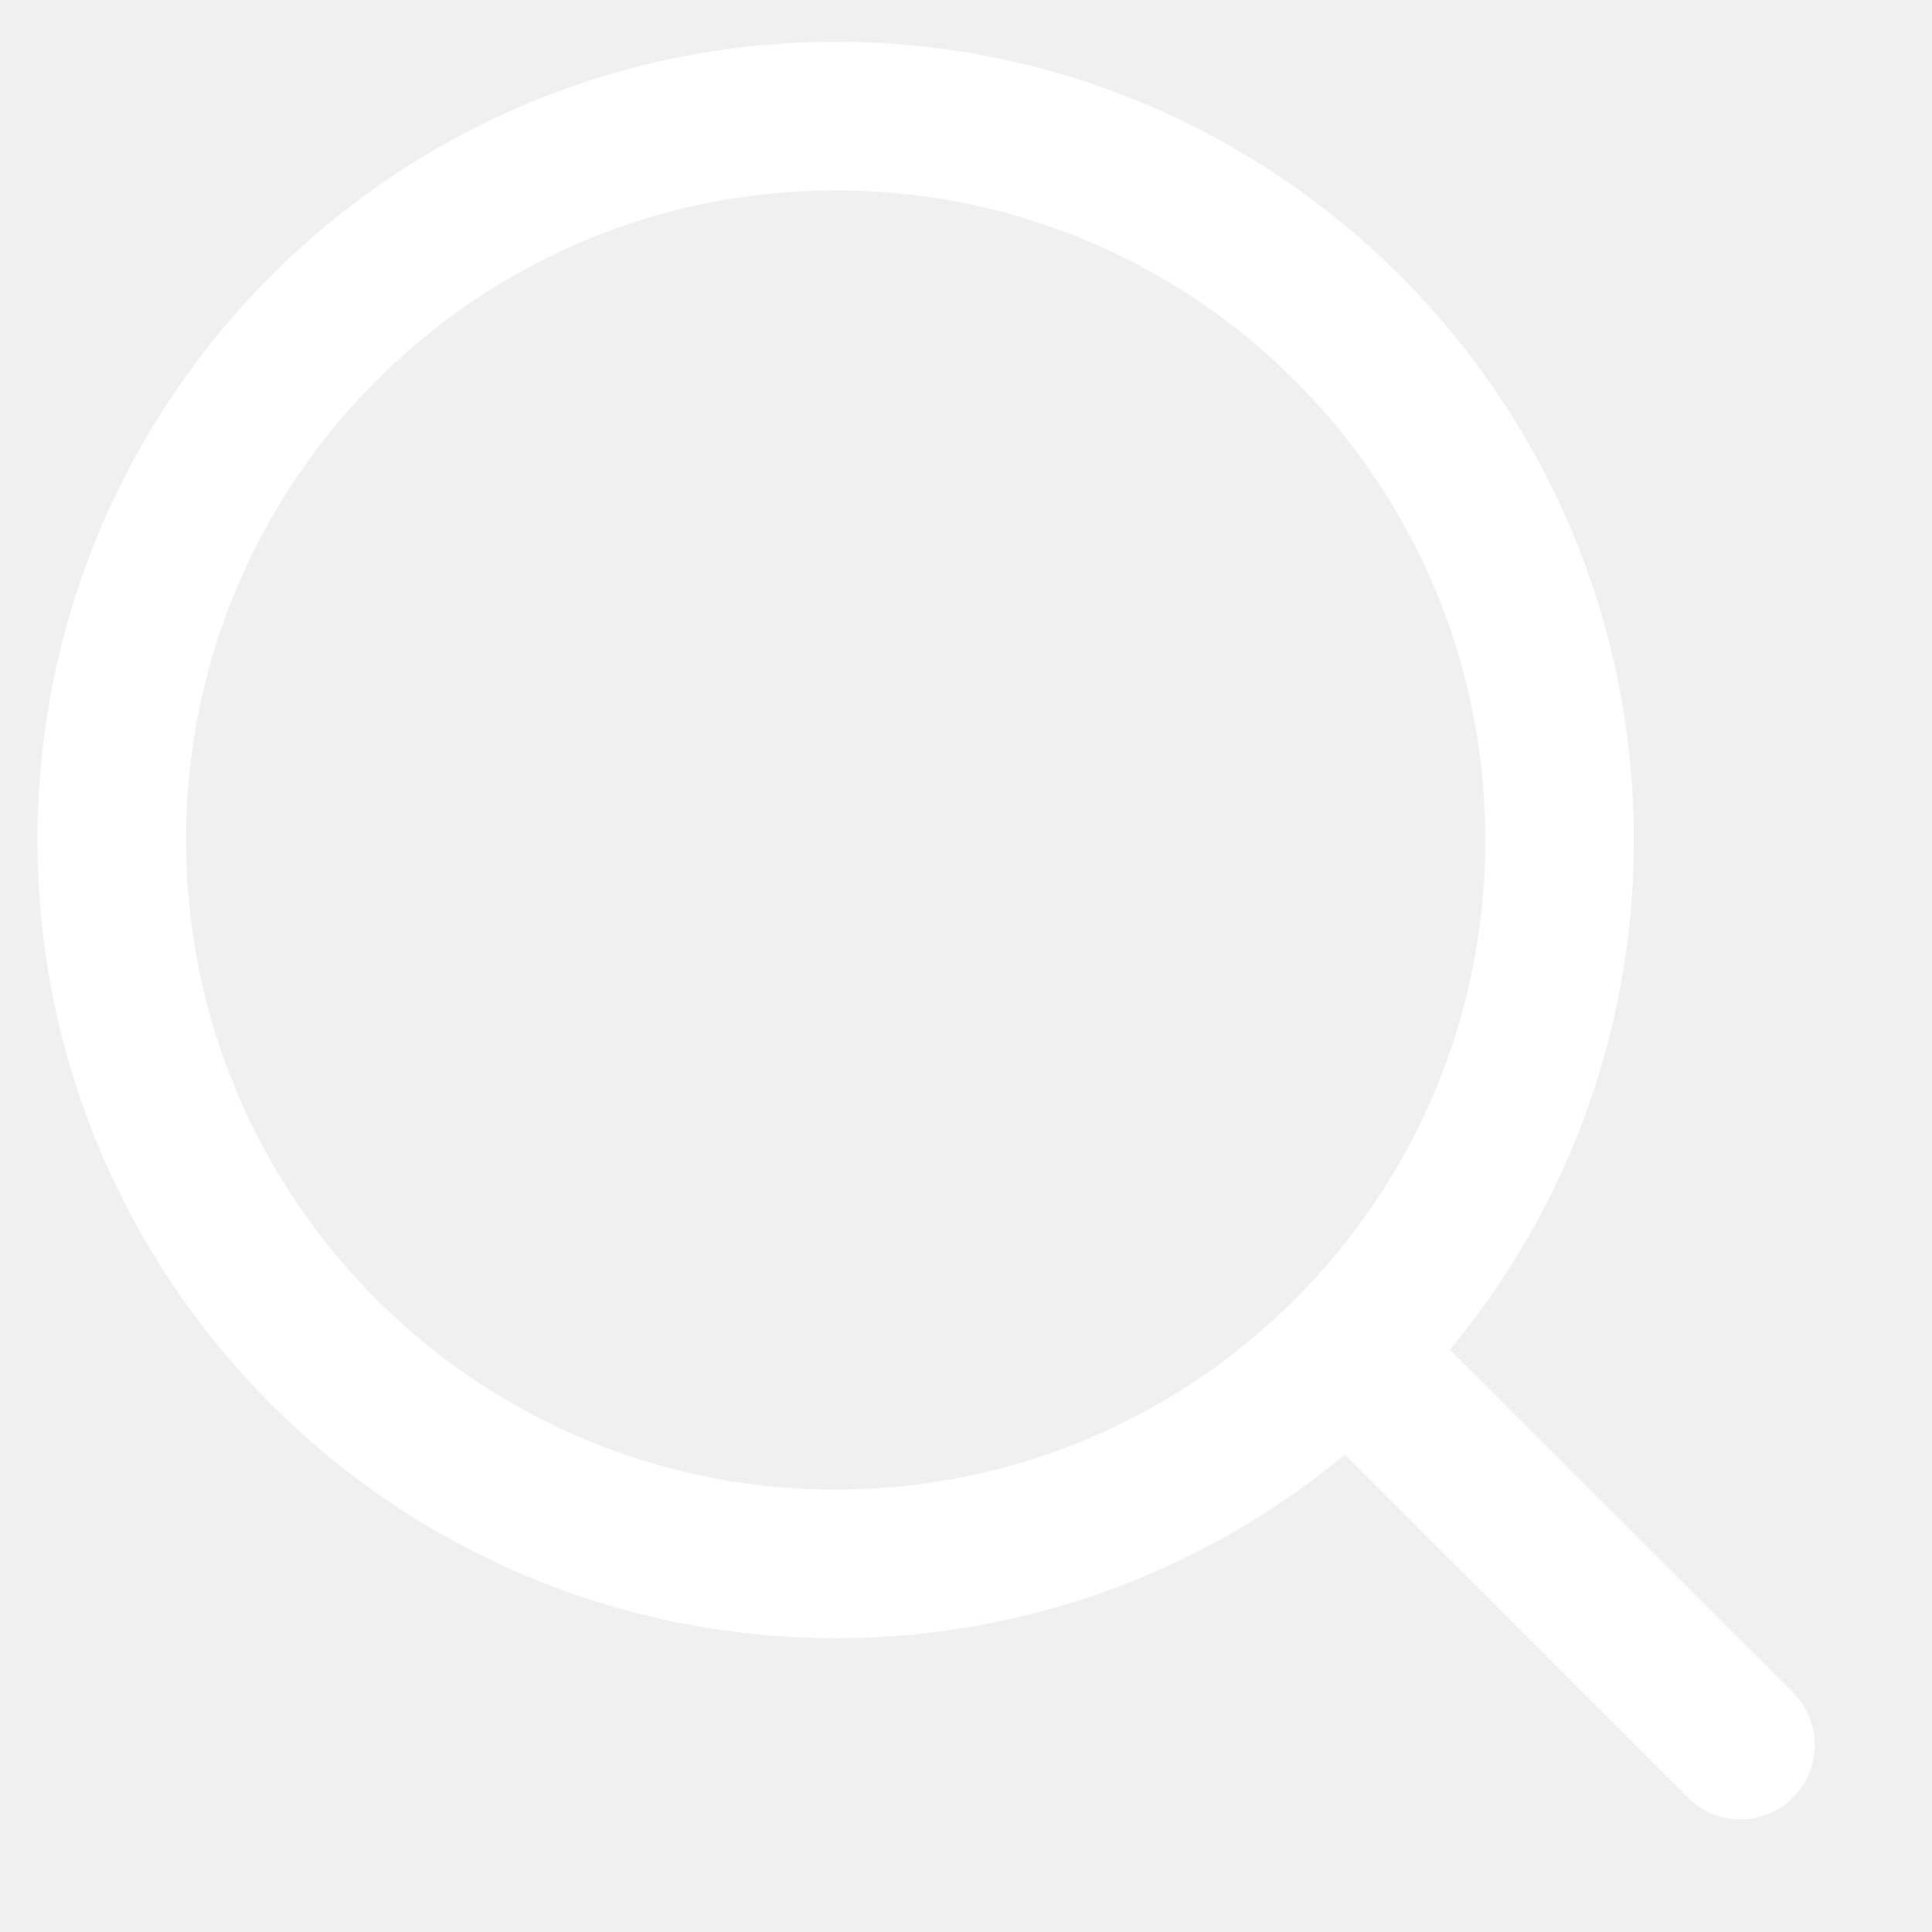
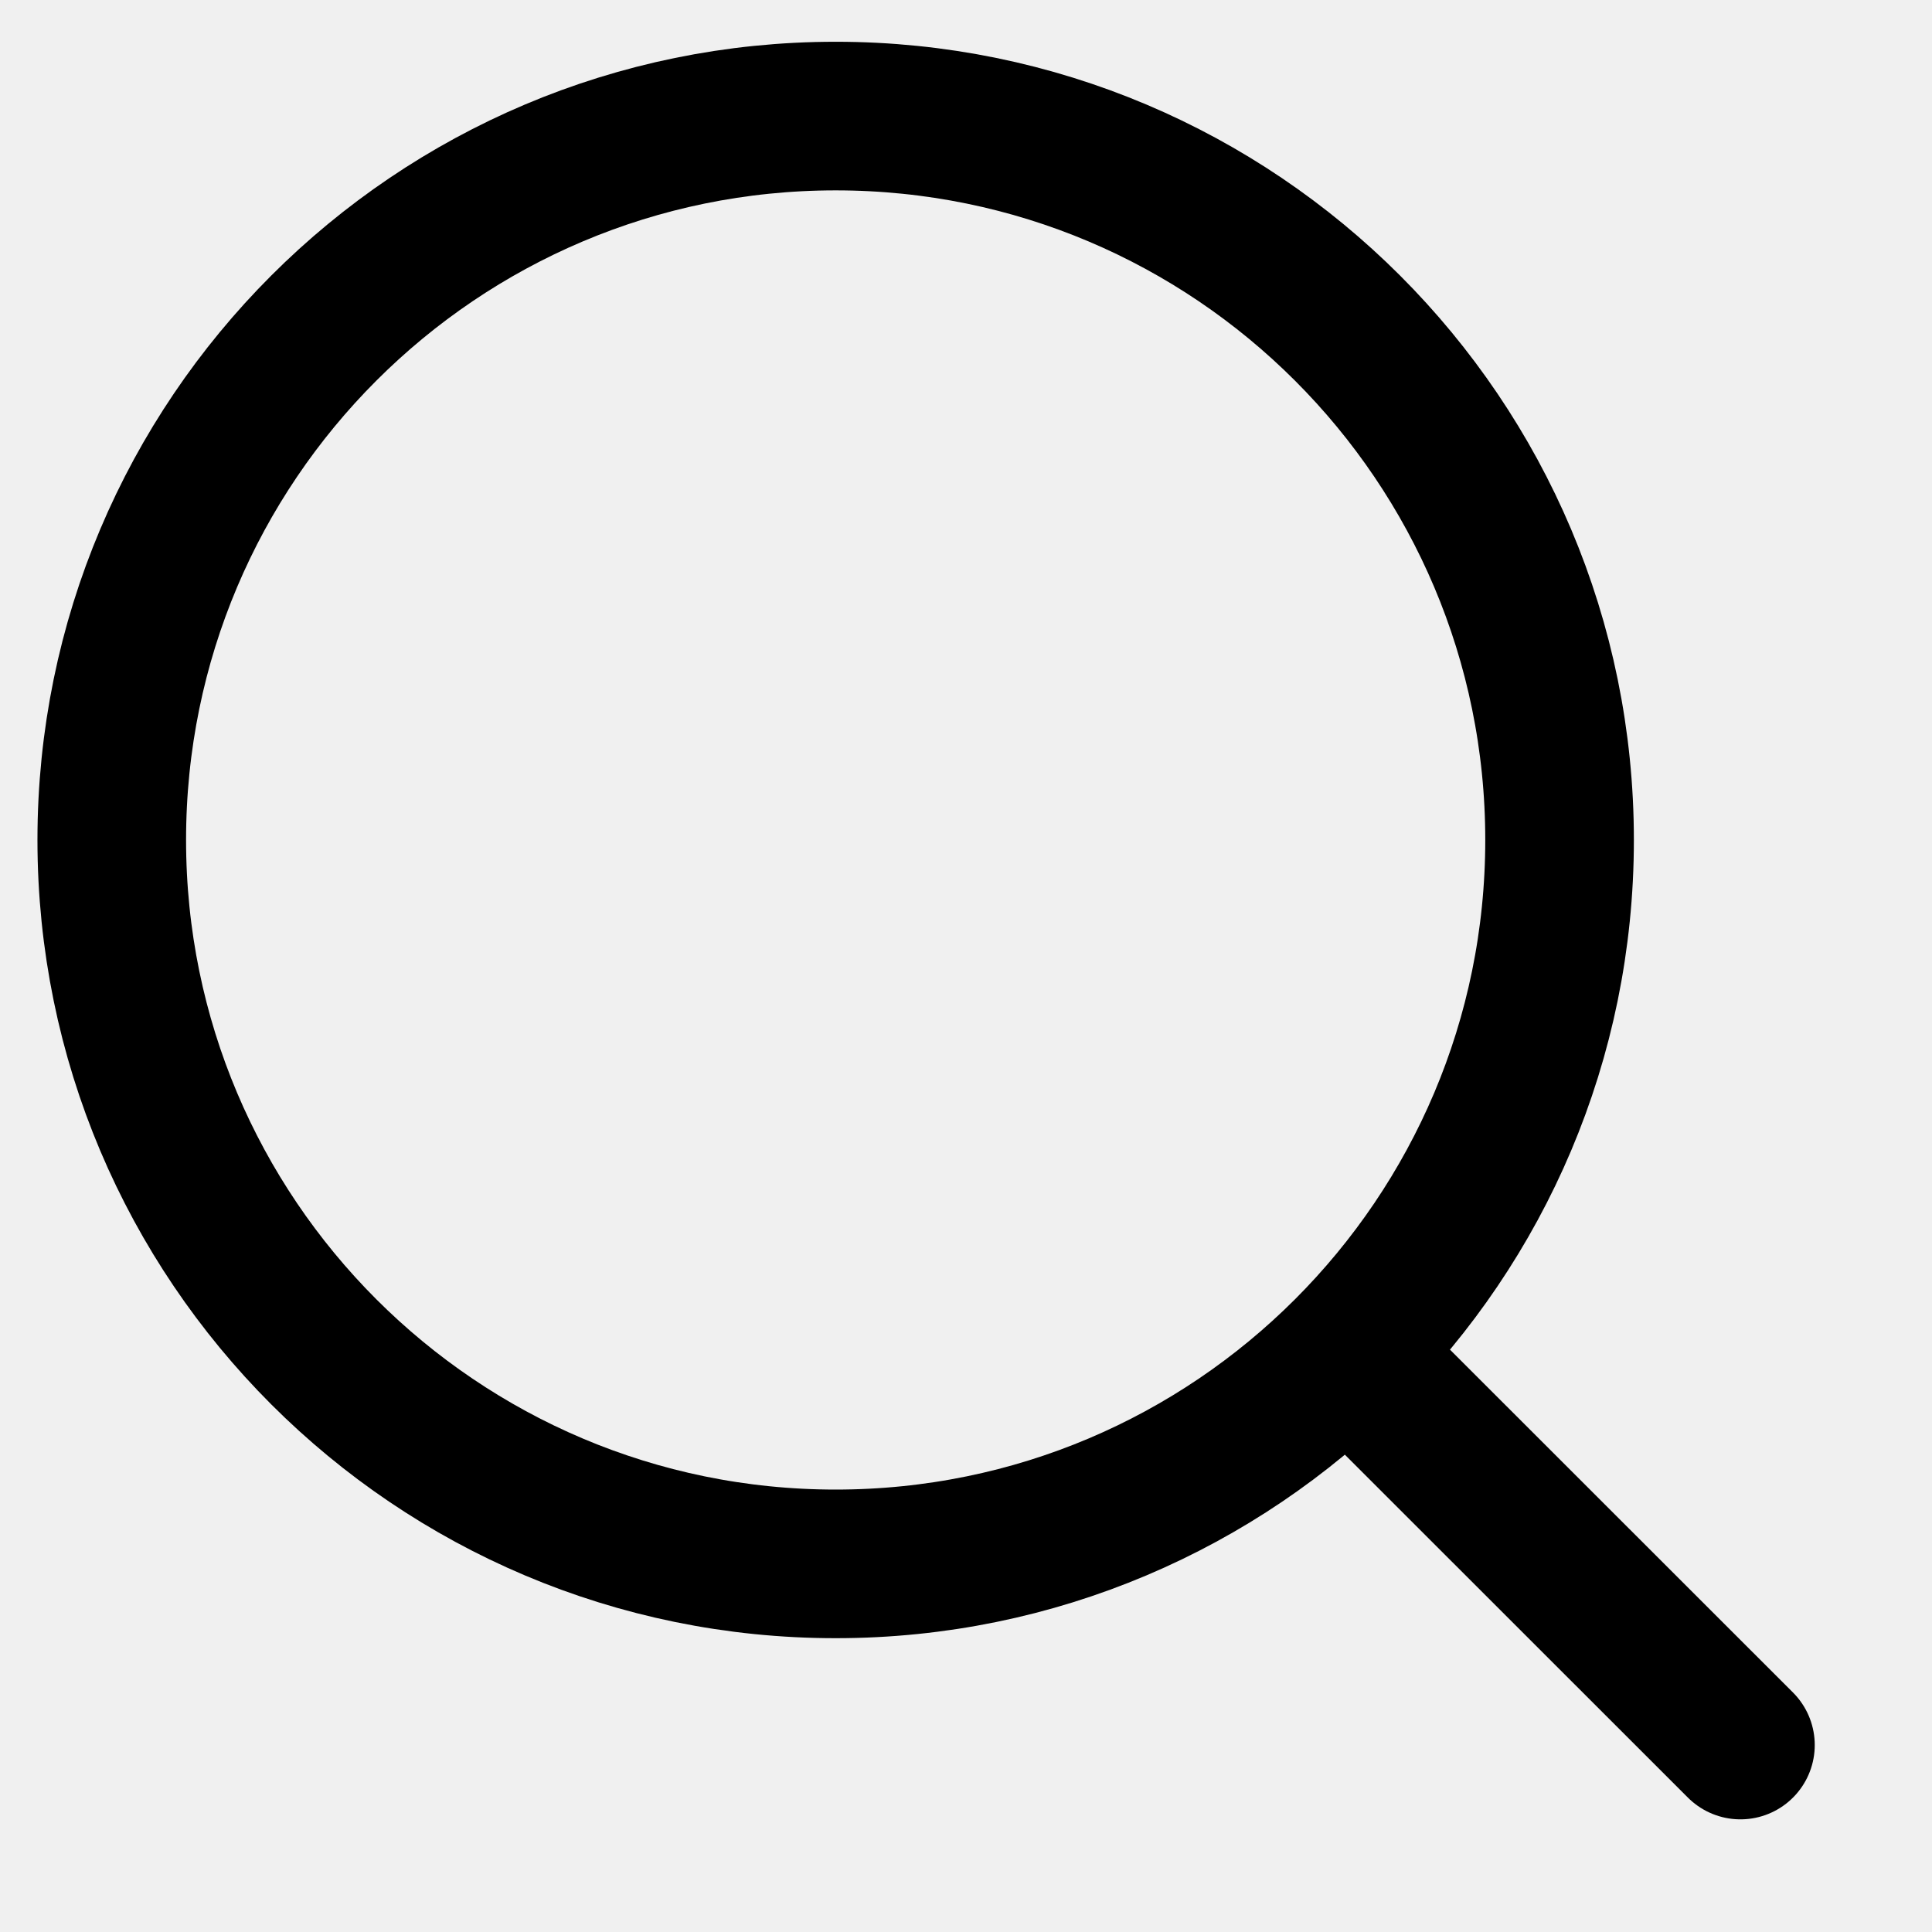
<svg xmlns="http://www.w3.org/2000/svg" width="13" height="13" viewBox="0 0 13 13" fill="none">
-   <path d="M9.275 9.307L11.711 11.742" stroke="white" stroke-linecap="round" stroke-linejoin="round" />
-   <path d="M10.494 5.652C10.494 8.342 8.313 10.523 5.623 10.523C2.933 10.523 0.752 8.342 0.752 5.652C0.752 2.962 2.933 0.781 5.623 0.781C8.313 0.781 10.494 2.962 10.494 5.652Z" stroke="white" />
+   <path d="M9.275 9.307L11.711 11.742" stroke="black" stroke-linecap="round" stroke-linejoin="round" />
+   <path d="M10.494 5.652C10.494 8.342 8.313 10.523 5.623 10.523C2.933 10.523 0.752 8.342 0.752 5.652C0.752 2.962 2.933 0.781 5.623 0.781C8.313 0.781 10.494 2.962 10.494 5.652Z" stroke="black" />
</svg>
